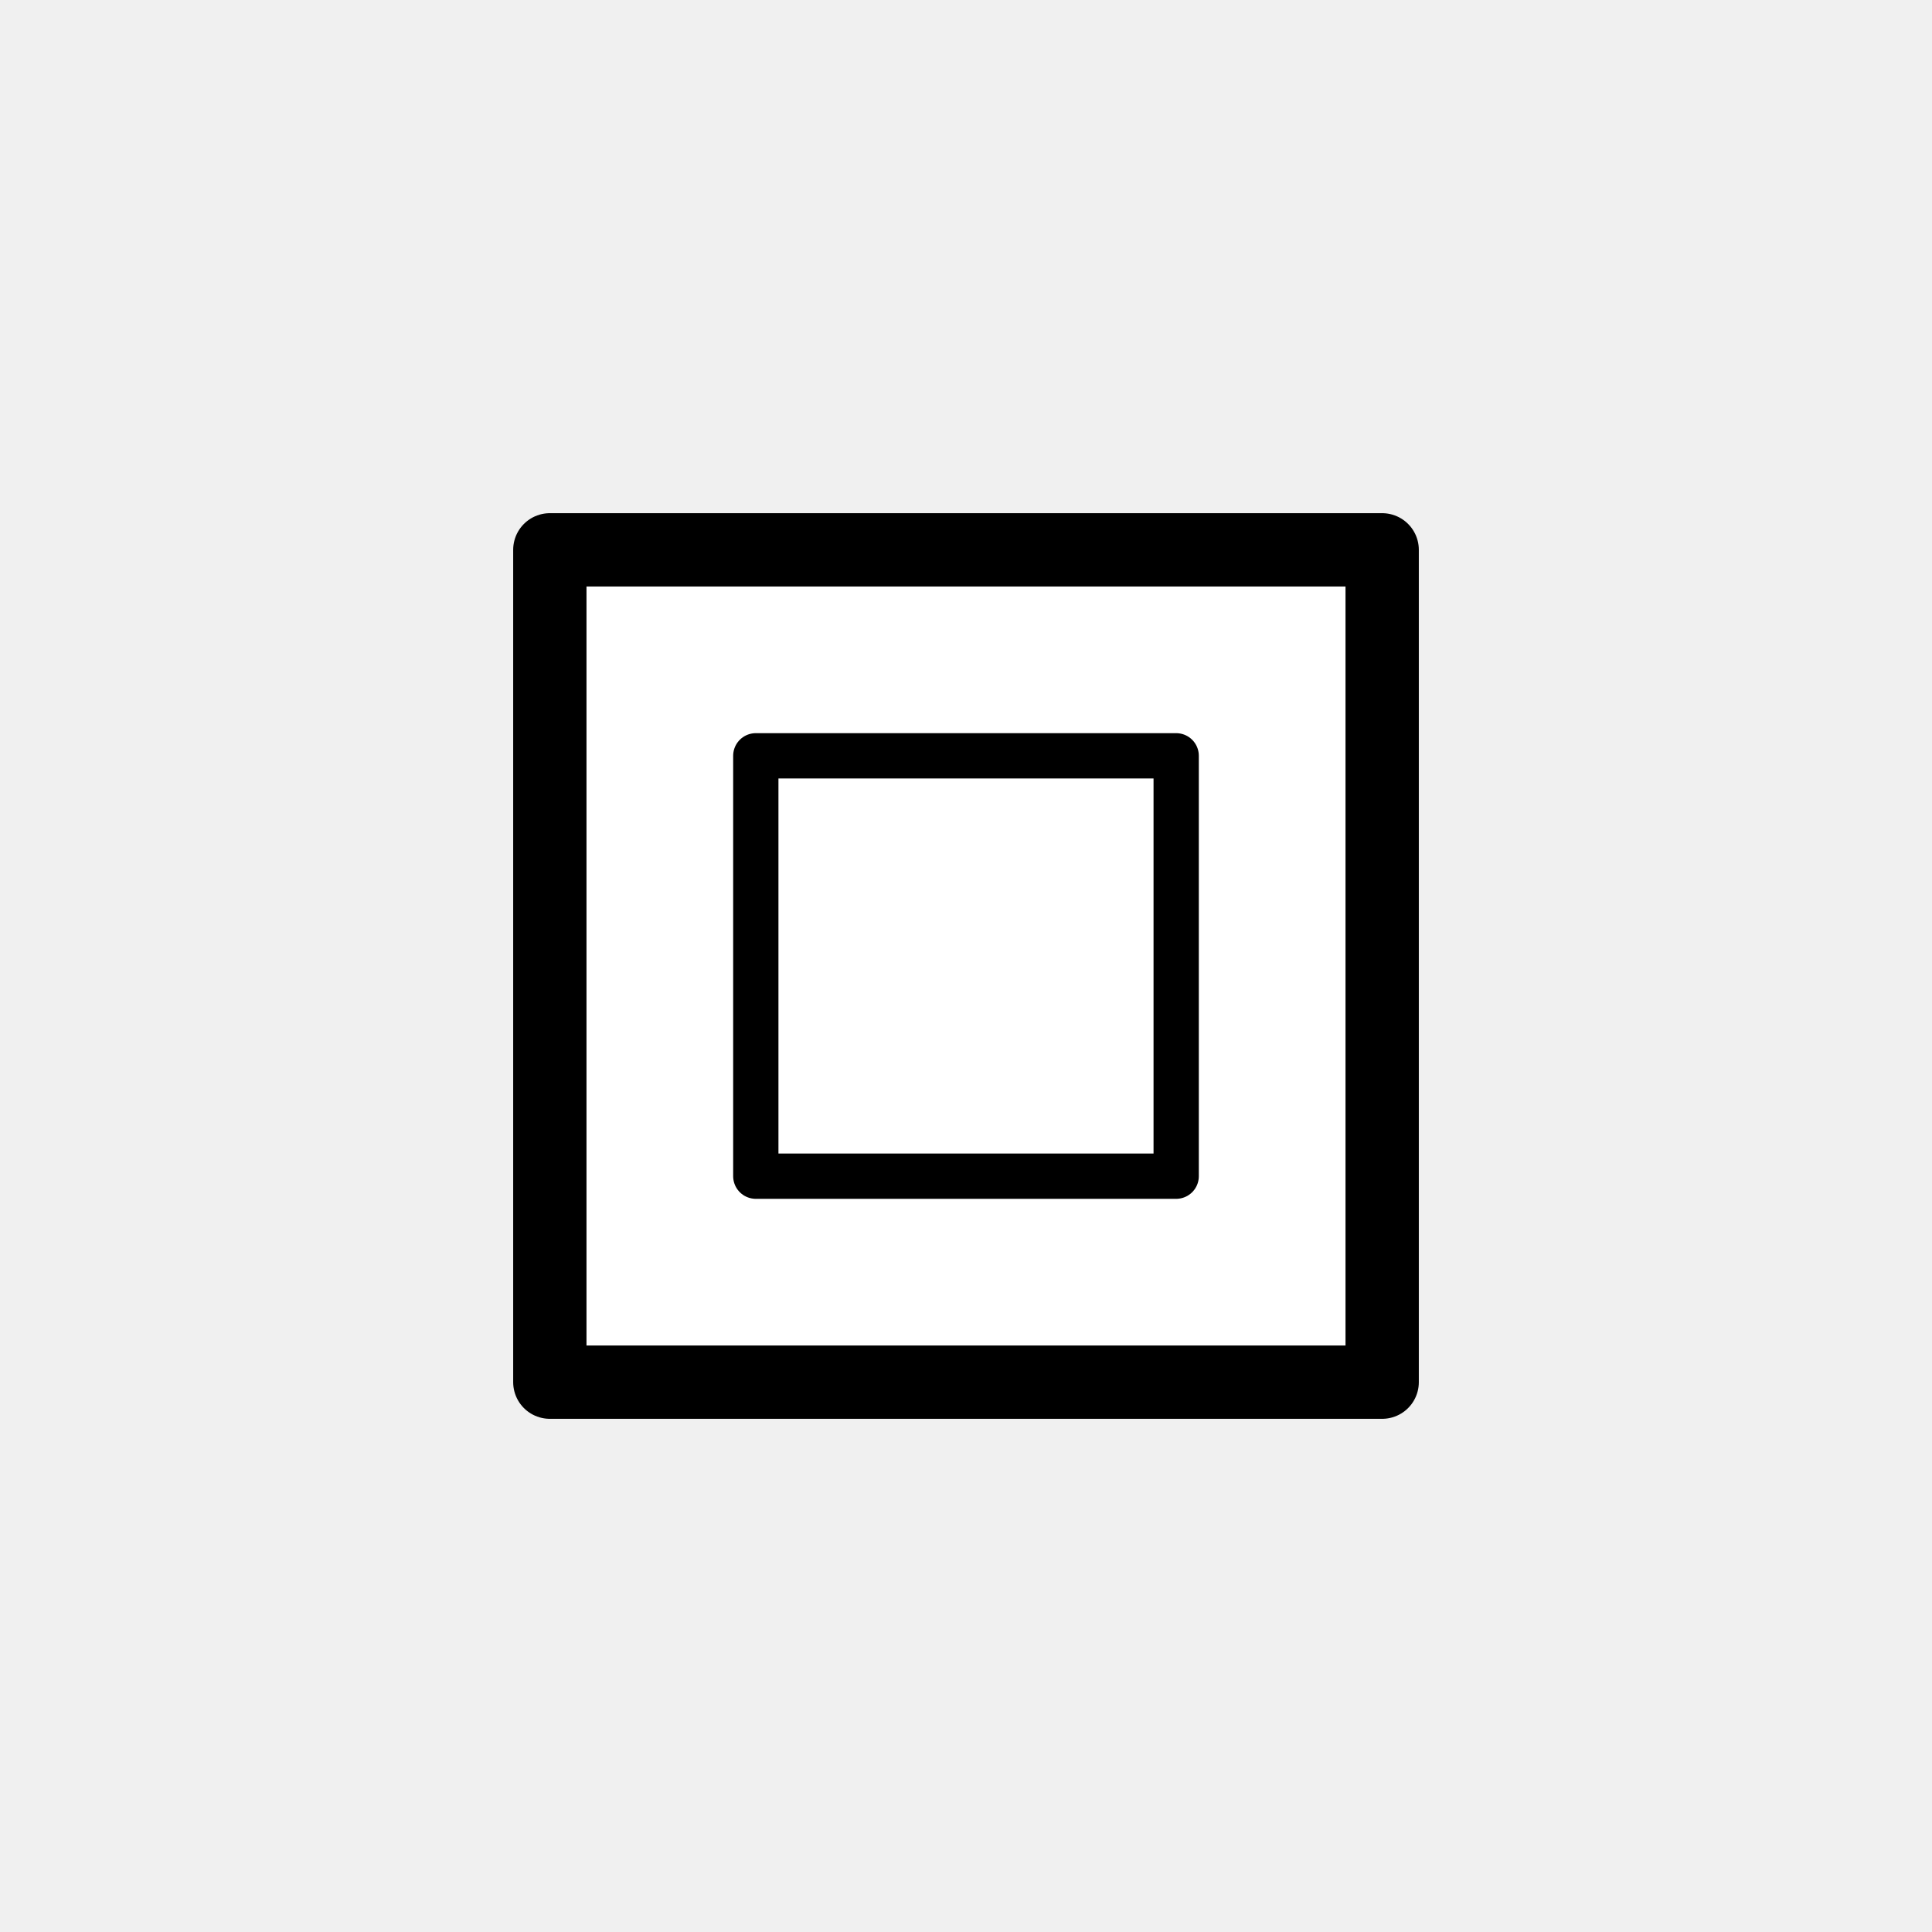
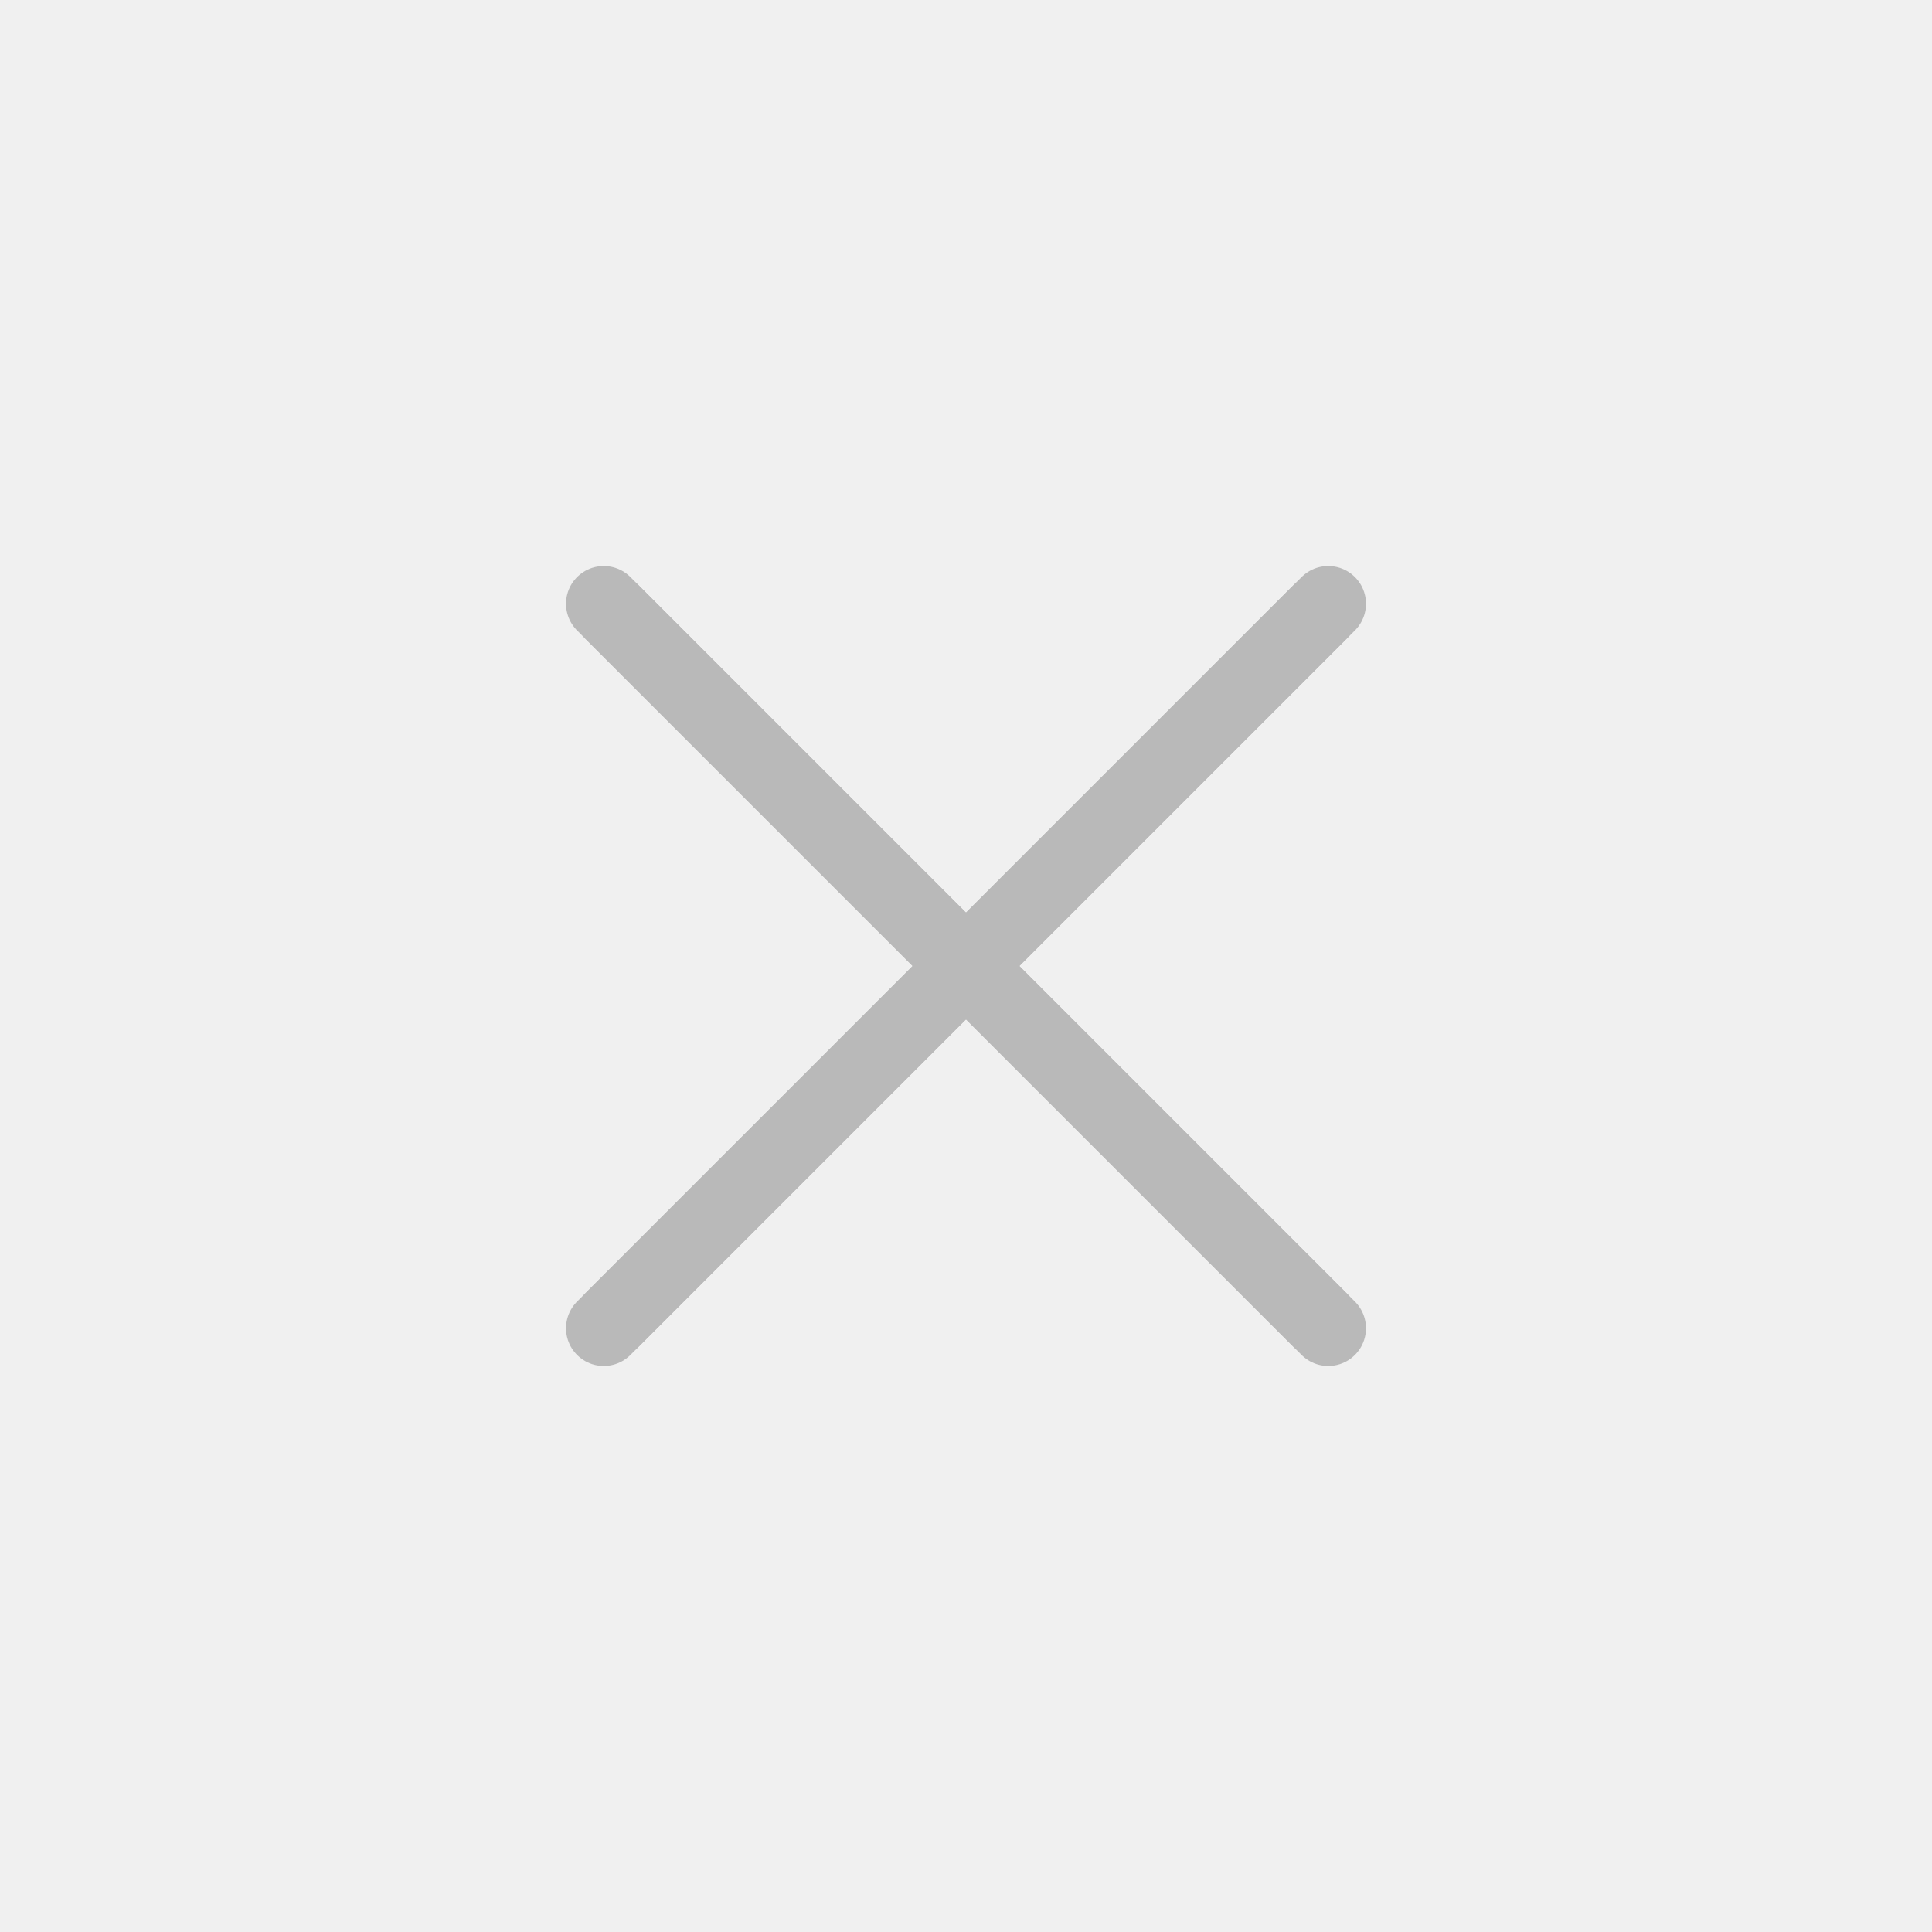
<svg xmlns="http://www.w3.org/2000/svg" viewBox="0 0 128 128" version="1.1" id="svg4" width="128" height="128">
  <defs id="defs4" />
  <g id="layer3">
-     <path id="rect1" style="fill:#ffffff;stroke:#000000;stroke-width:4.857;stroke-linecap:round;stroke-linejoin:round;stroke-dasharray:none" d="M 36.428,36.428 H 91.572 V 91.572 H 36.428 Z" />
-     <rect style="fill:none;fill-opacity:1;stroke:#000000;stroke-width:3;stroke-linecap:round;stroke-linejoin:round;stroke-dasharray:none;stroke-opacity:1" id="rect2" width="27.851" height="27.851" x="50.074" y="50.074" />
+     <path style="fill:none;stroke:#b9b9b9;stroke-width:5;stroke-linecap:round;stroke-linejoin:round;stroke-dasharray:none;stroke-opacity:1" d="M 88,40 40,88" id="path1" />
+     <path style="fill:none;fill-opacity:1;stroke:#b9b9b9;stroke-width:5;stroke-linecap:round;stroke-linejoin:round;stroke-dasharray:none;stroke-opacity:1" d="M 40,40 88,88" id="path4" />
+     <path style="fill:none;stroke:#b9b9b9;stroke-width:5;stroke-linecap:round;stroke-linejoin:round;stroke-opacity:1;stroke-dasharray:none" d="m 40.586,40.586 c 0,0 46.829,46.829 46.829,46.829" id="path2" />
+     <path style="fill:none;stroke:#b9b9b9;stroke-width:5;stroke-linecap:round;stroke-linejoin:round;stroke-opacity:1;stroke-dasharray:none" d="m 87.414,40.586 c 0,0 -46.829,46.829 -46.829,46.829" id="path3" />
  </g>
</svg>
